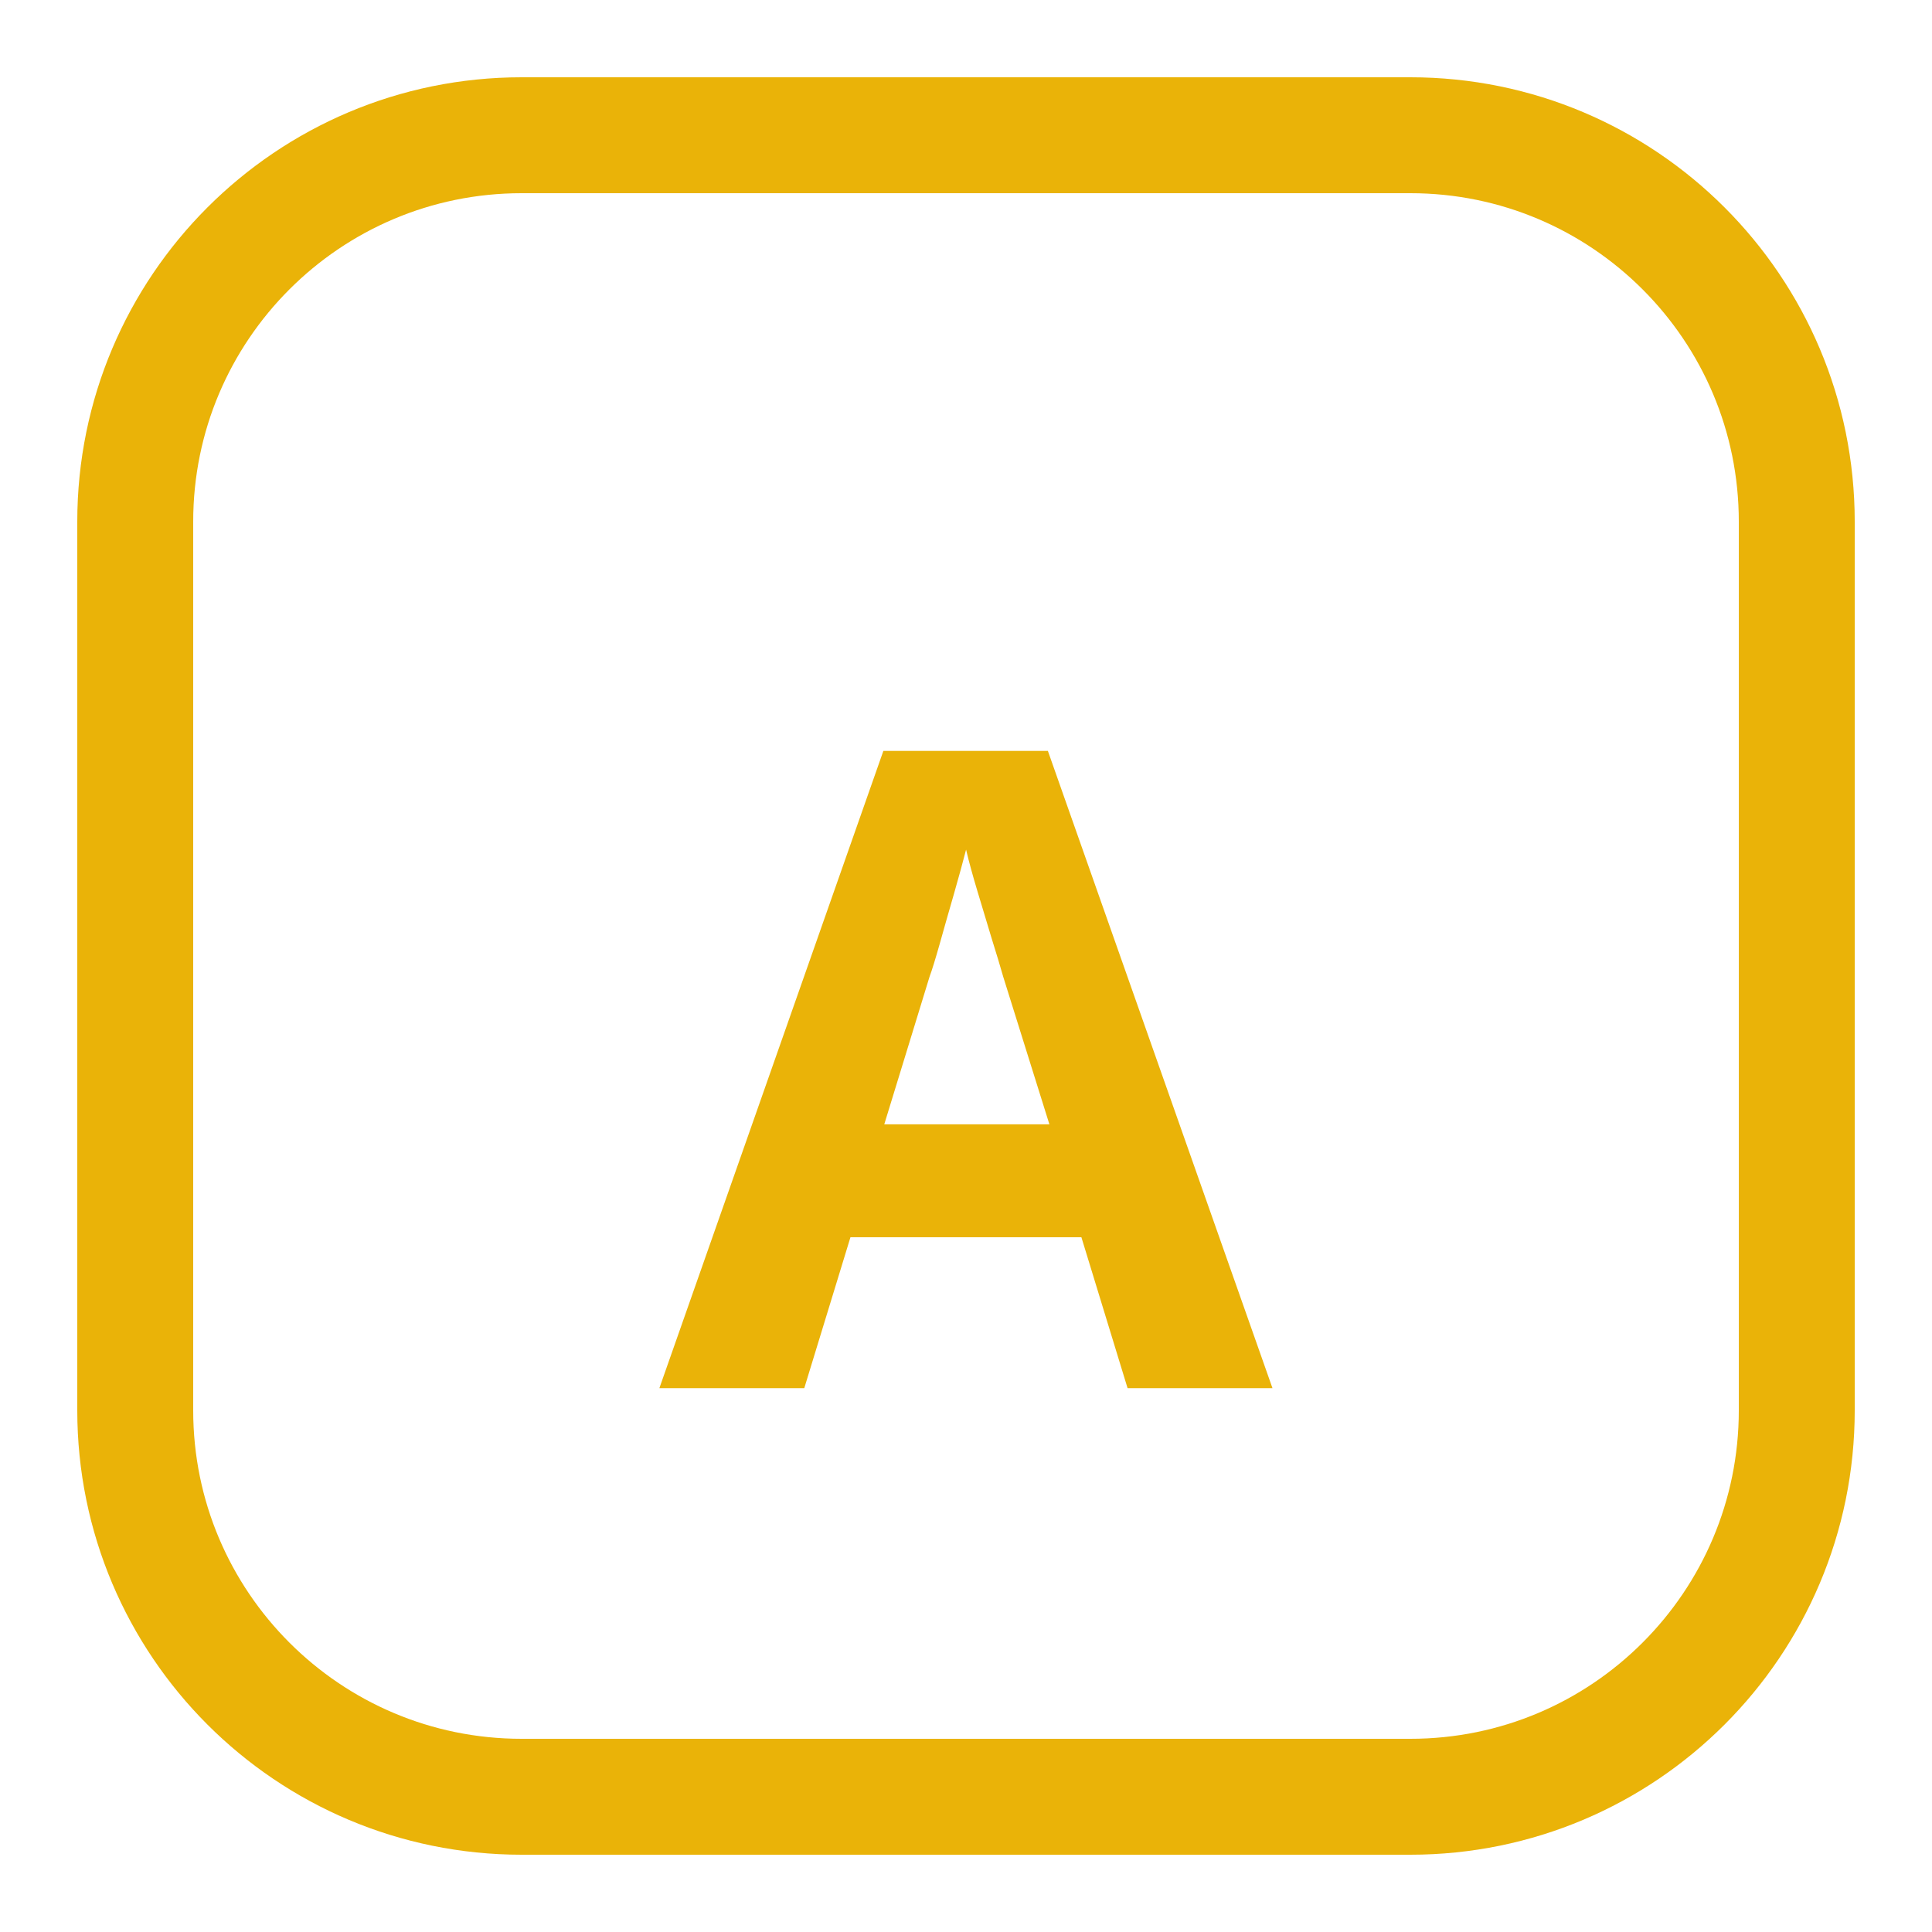
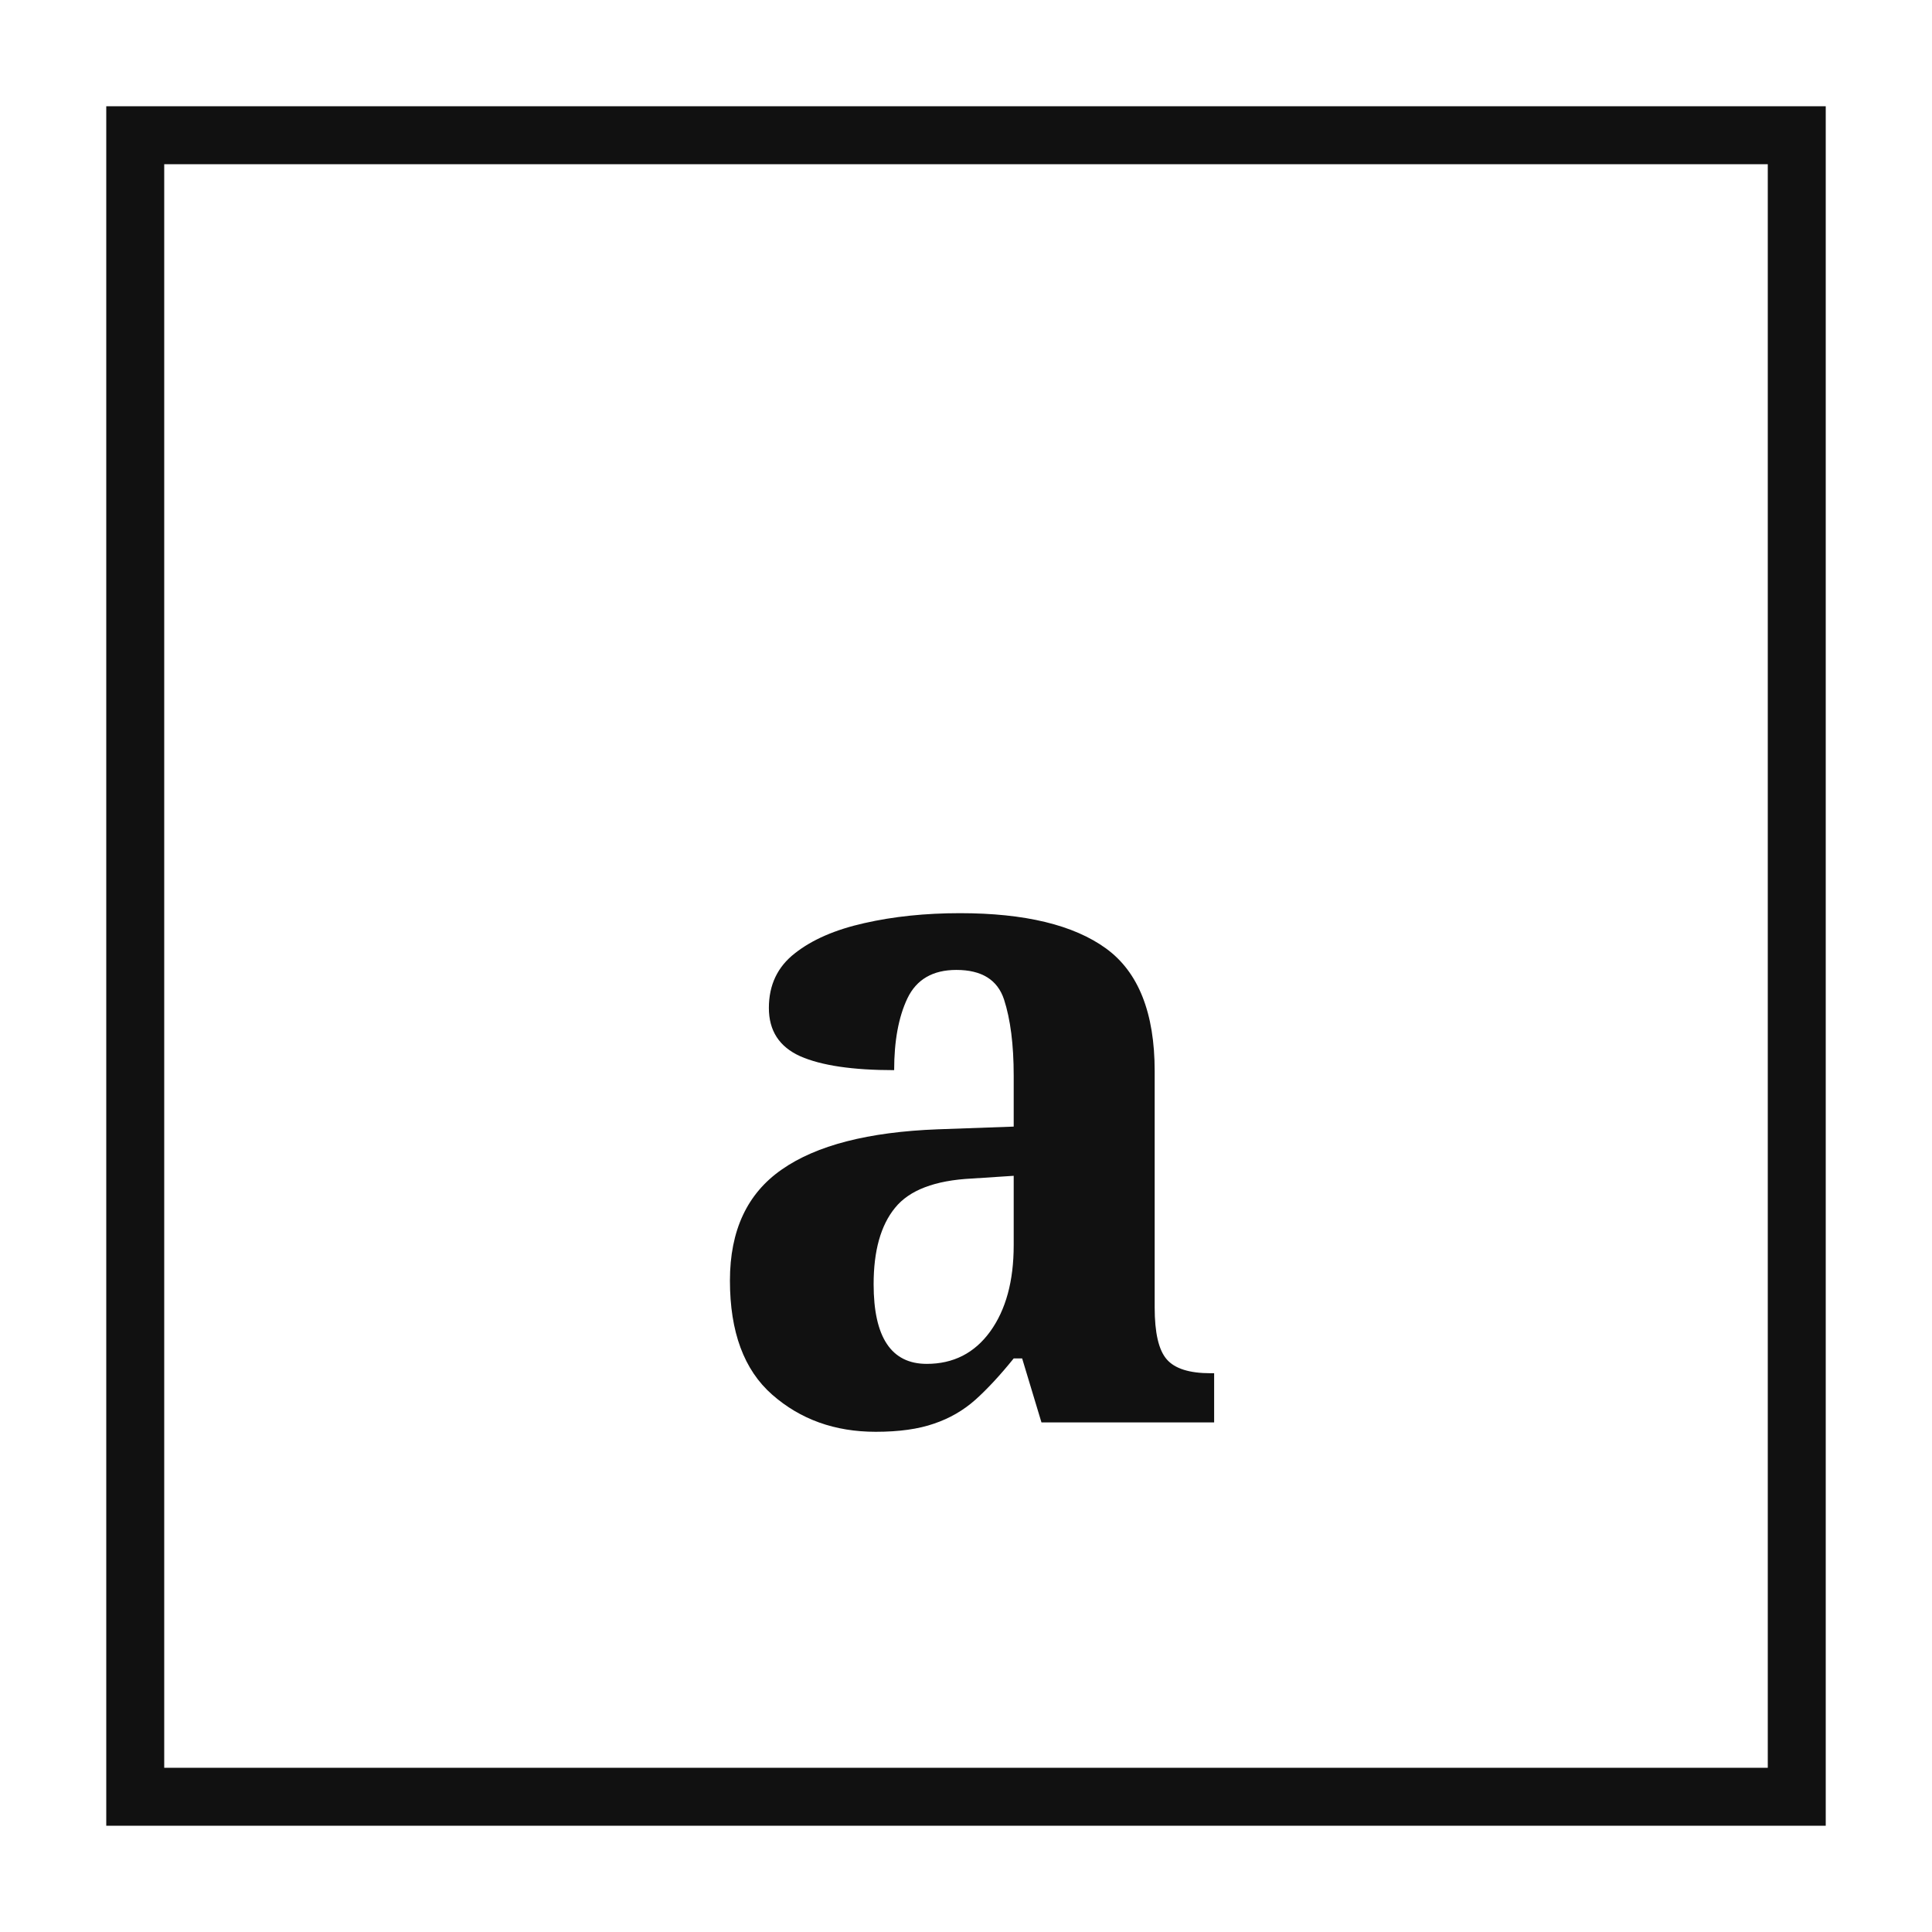
<svg xmlns="http://www.w3.org/2000/svg" viewBox="0 0 100 100" fill="none">
-   <rect x="7" y="7" width="86" height="86" rx="20" stroke="#eab308" stroke-width="6" />
-   <text x="50" y="54" text-anchor="middle" dominant-baseline="central" font-family="'Space Grotesk', system-ui, sans-serif" font-weight="700" font-size="46" fill="#eab308">A</text>
+   <rect x="7" y="7" width="86" height="86" stroke="#111111" stroke-width="3" />
+   <text x="50" y="55" text-anchor="middle" dominant-baseline="central" font-family="'STIX Two Text', Georgia, serif" font-weight="600" font-size="48" fill="#111111">a</text>
</svg>
